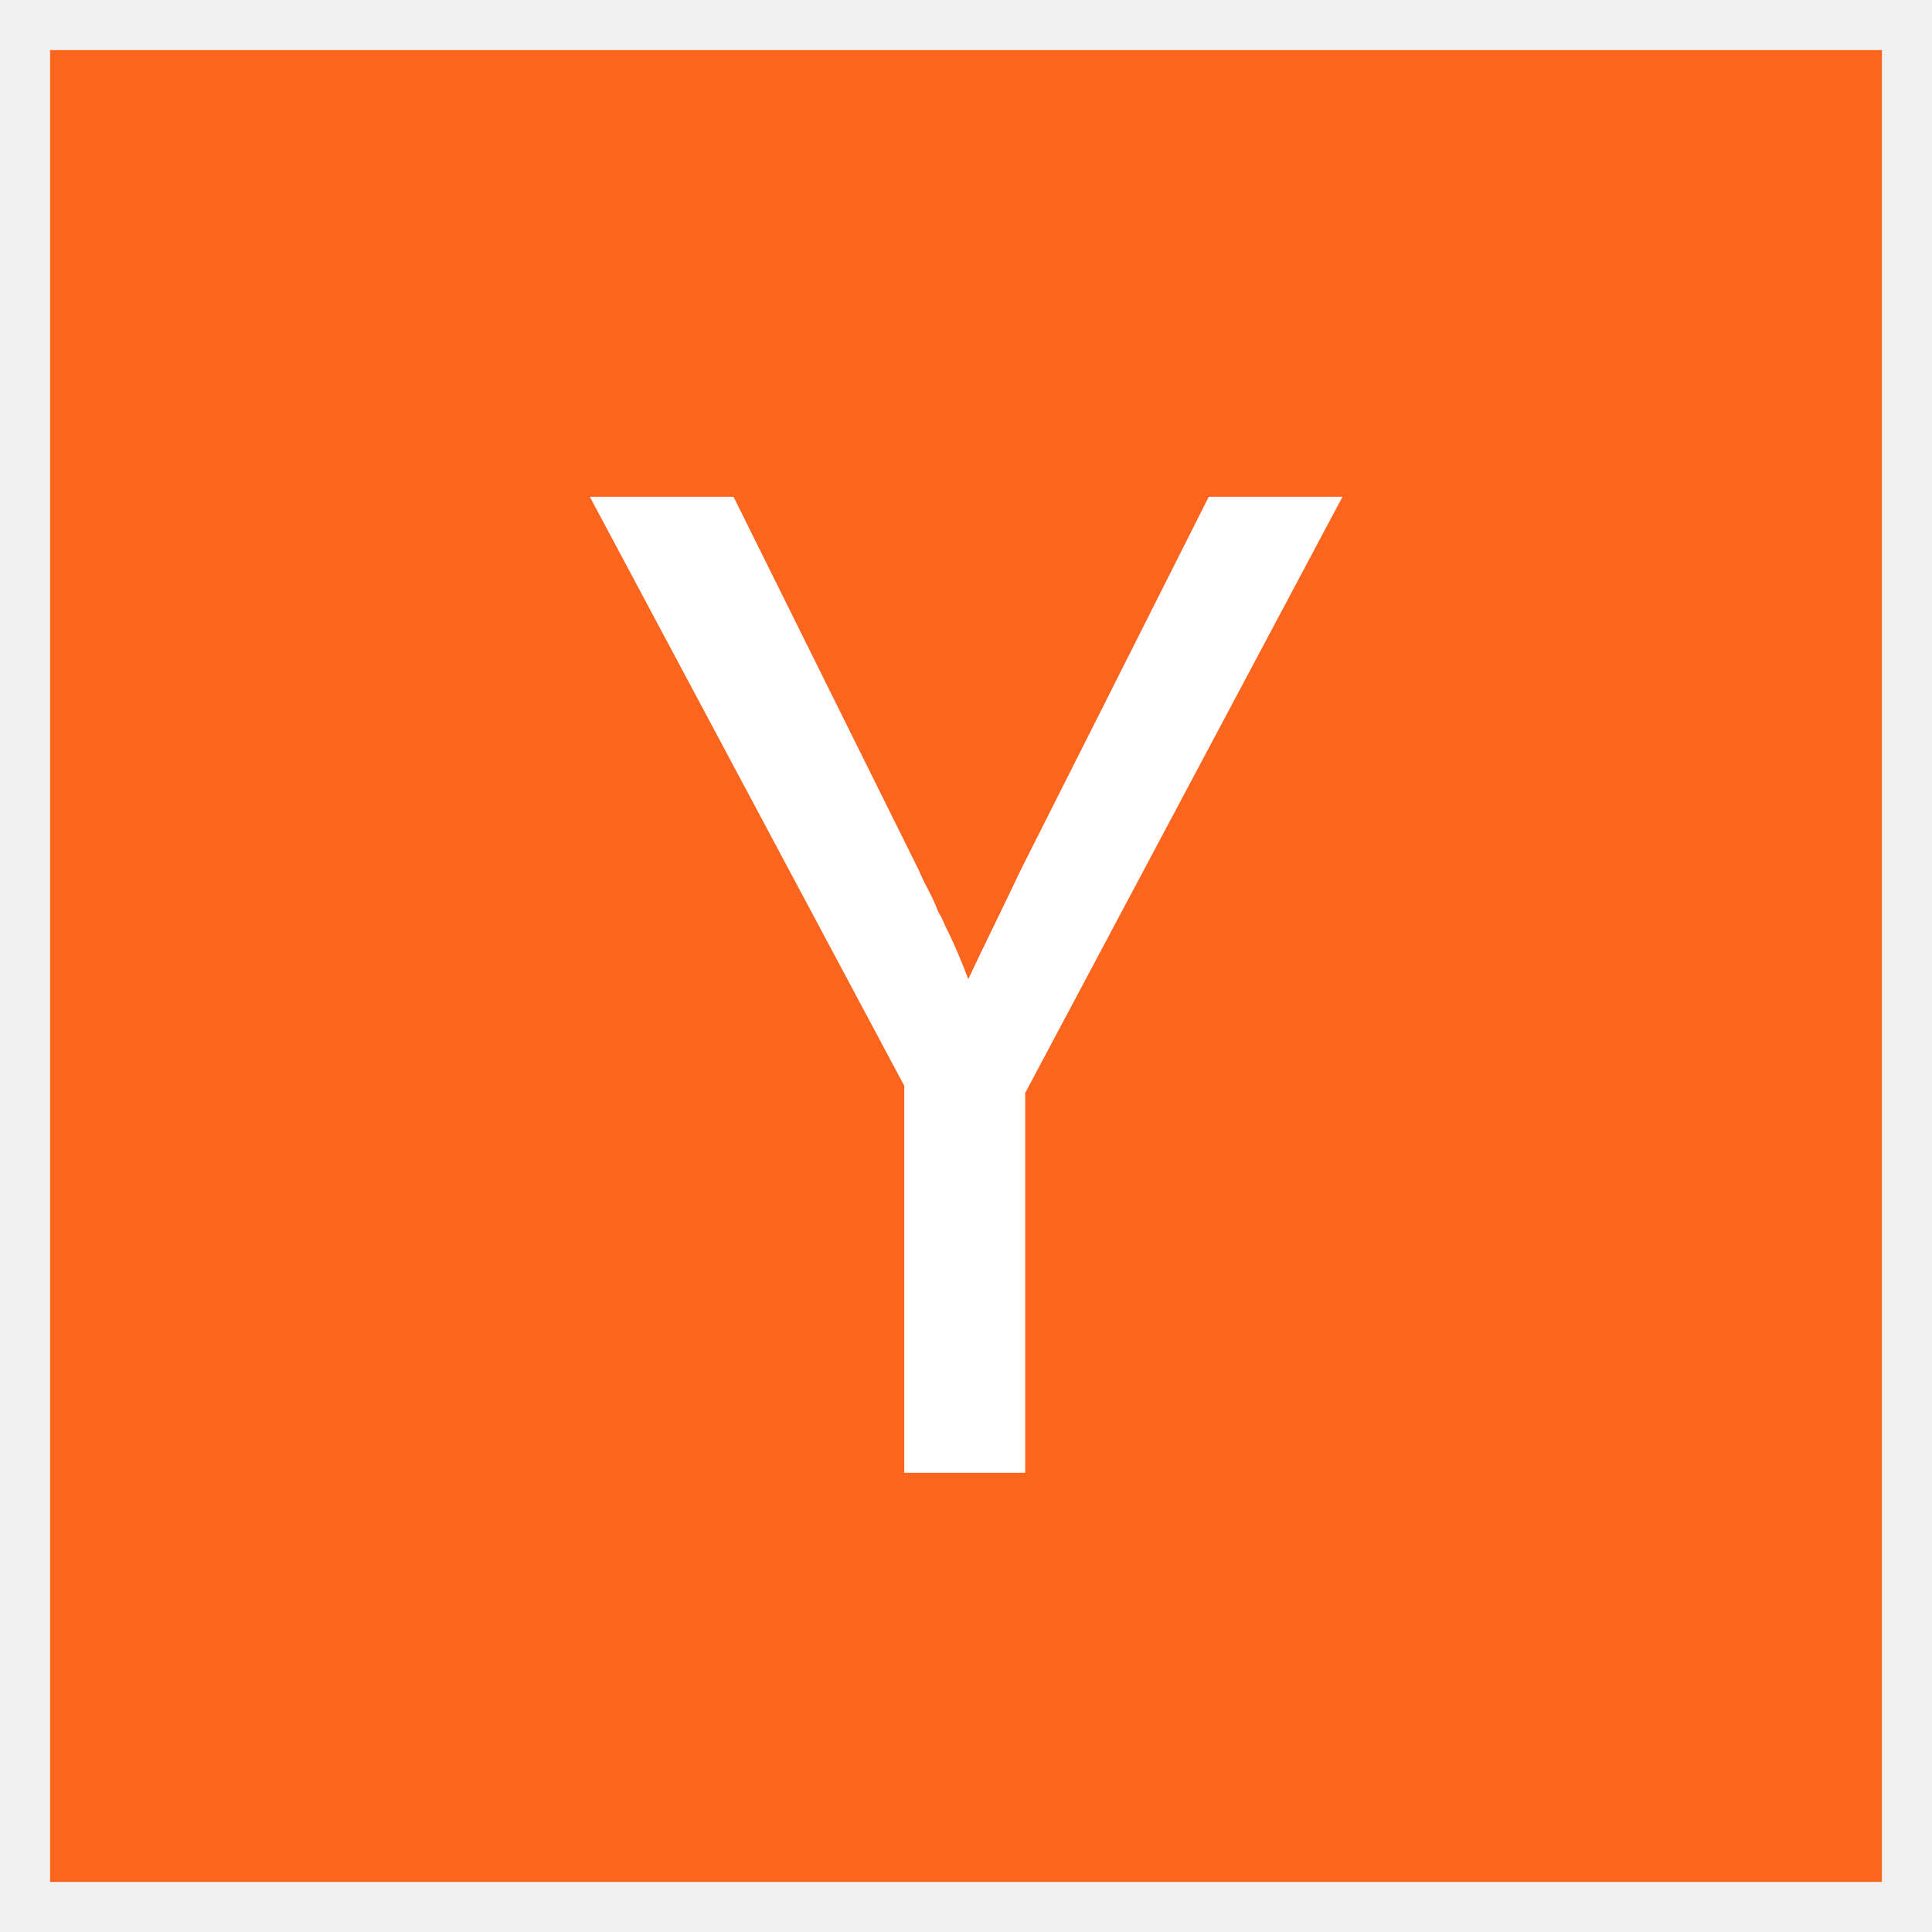
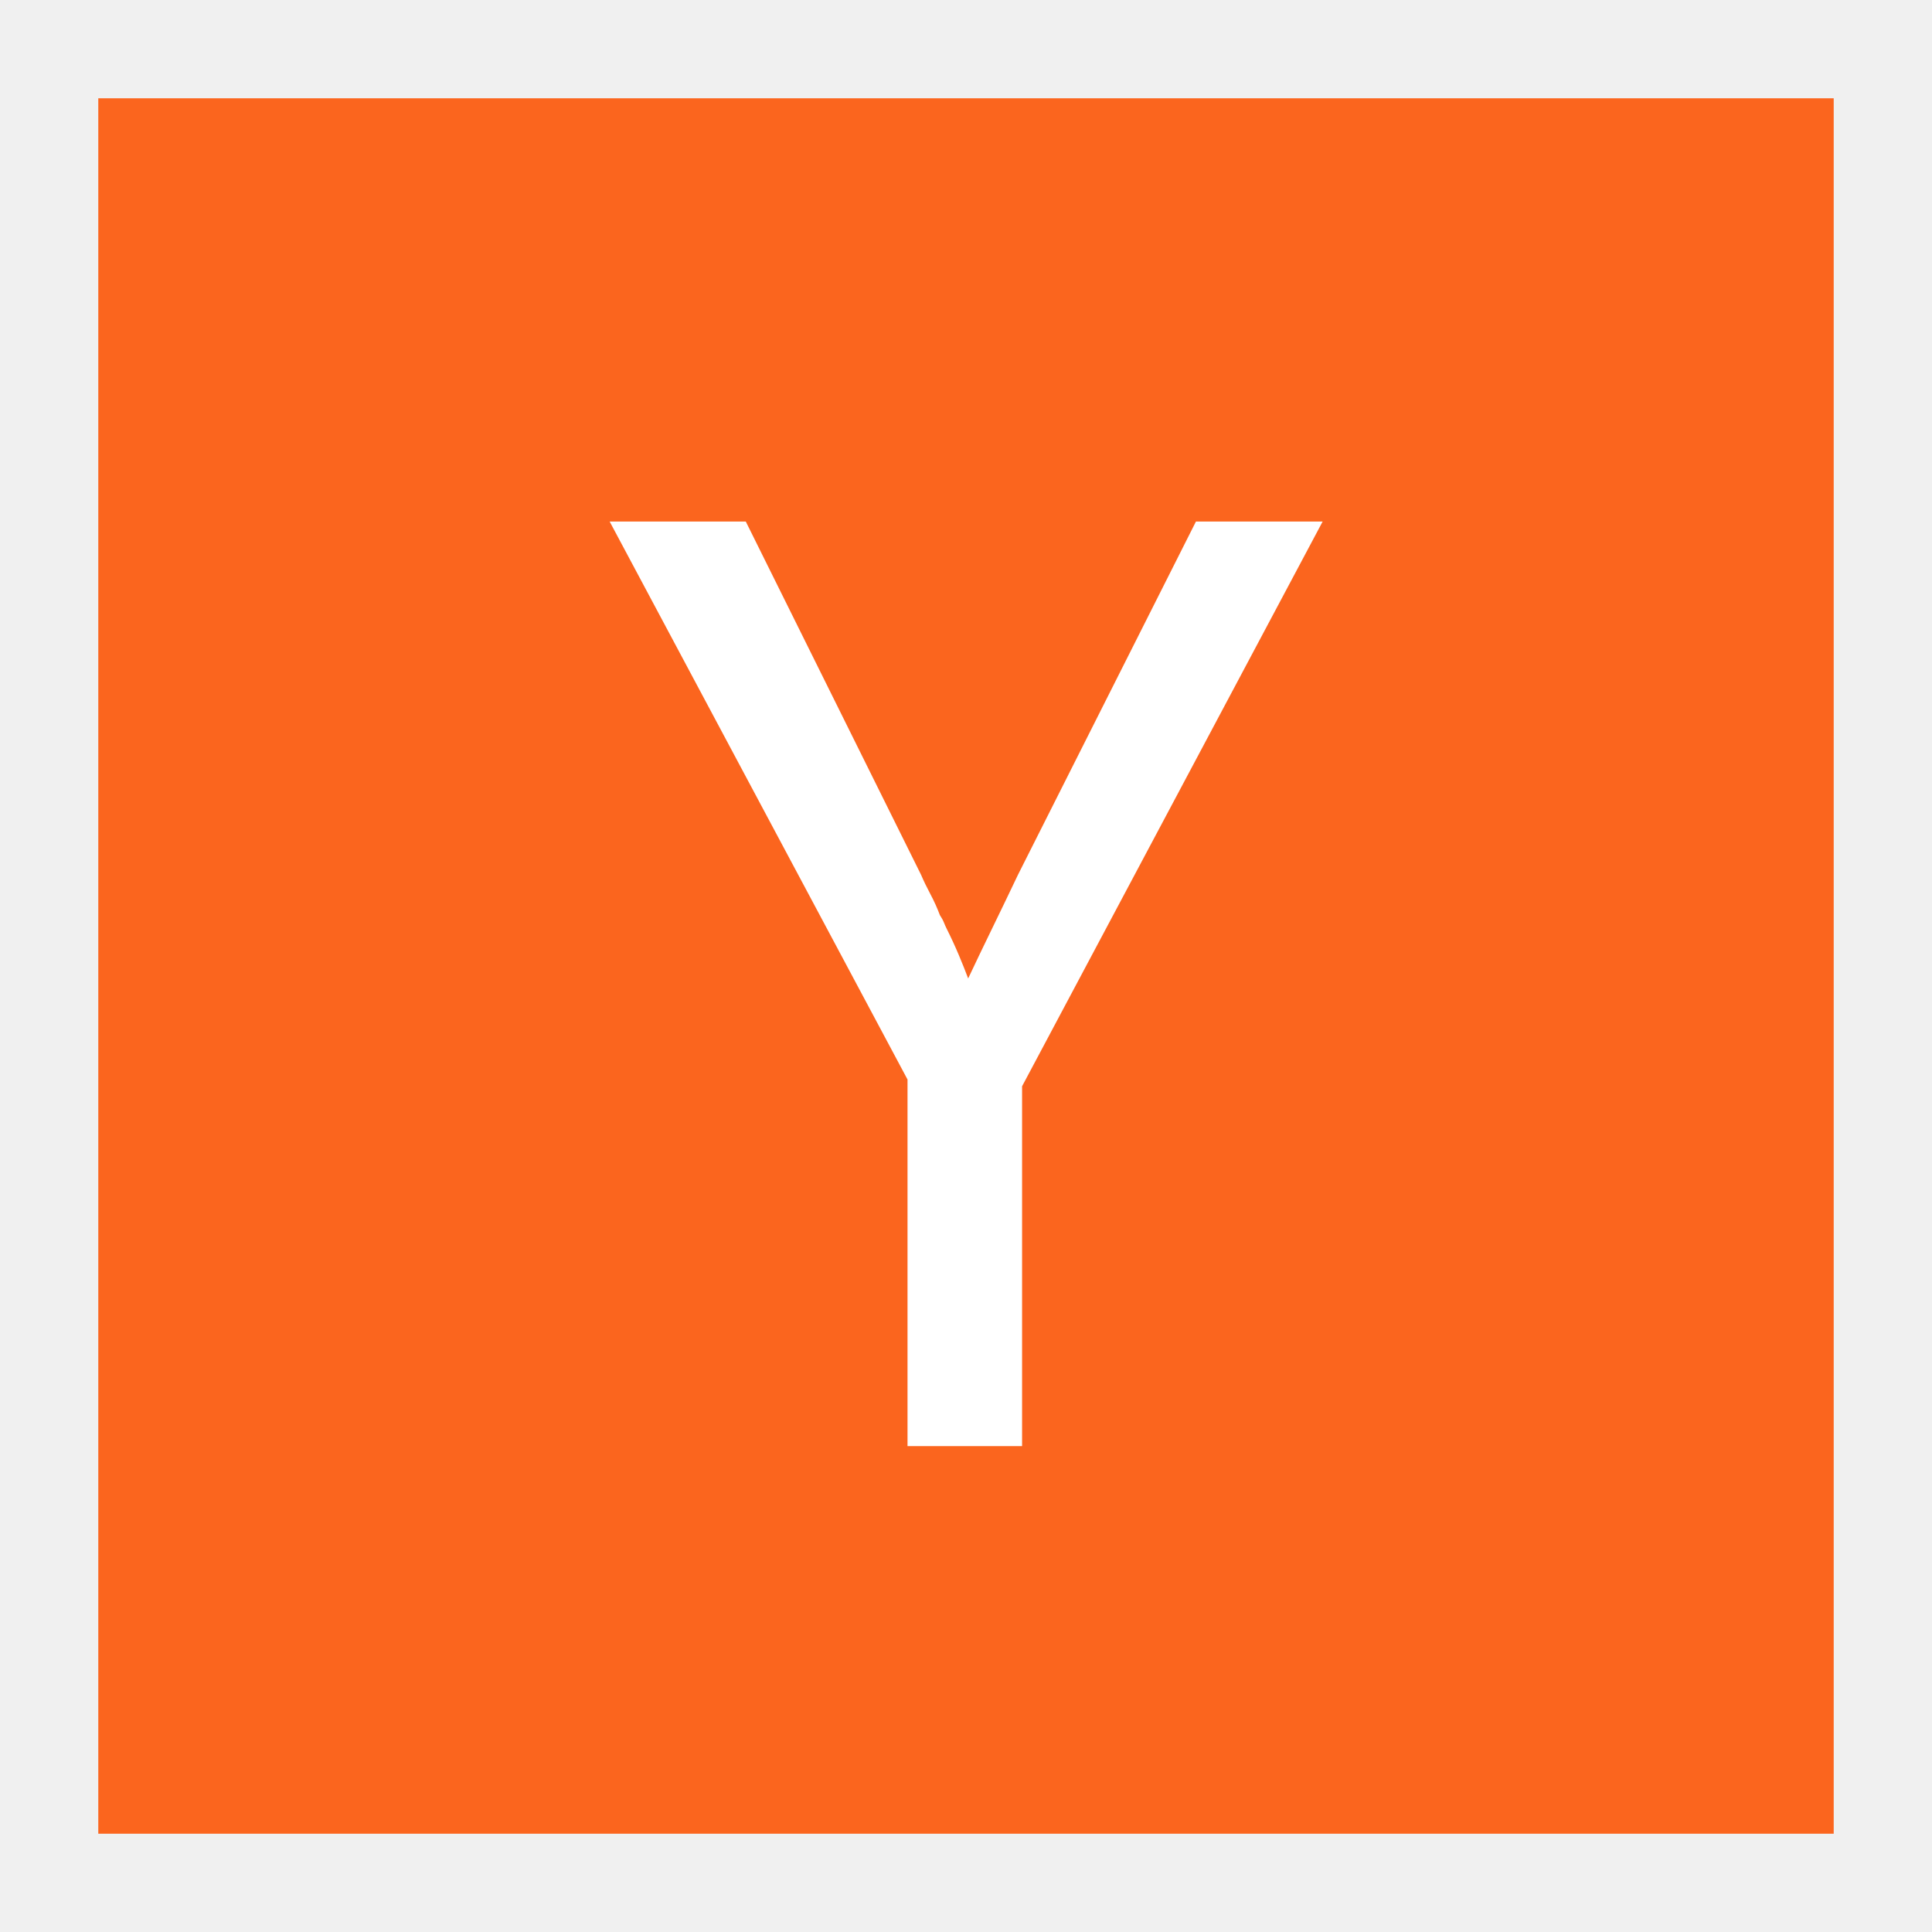
- <svg xmlns="http://www.w3.org/2000/svg" width="300" height="300" viewBox="0 0 270 270" version="1.1" preserveAspectRatio="xMidYMid" id="svg8">
+ <svg xmlns="http://www.w3.org/2000/svg" width="300" height="300" viewBox="0 0 285 285" version="1.1" preserveAspectRatio="xMidYMid" id="svg8">
  <defs id="defs12" />
-   <g id="g6" transform="translate(7,7)">
+   <g id="g6" transform="translate(14.5,14.5)">
    <rect x="0" y="0" width="256" height="256" id="rect2" style="fill:#fb651e" />
    <path d="M 119.374,144.746 75.433,62.432 h 20.081 l 25.847,52.093 c 0.398,0.928 0.862,1.889 1.392,2.883 0.53,0.994 0.994,2.021 1.392,3.082 0.265,0.398 0.464,0.762 0.596,1.094 0.133,0.331 0.265,0.63 0.398,0.895 0.663,1.326 1.259,2.618 1.789,3.877 0.53,1.259 0.994,2.419 1.392,3.479 1.06,-2.253 2.22,-4.672 3.479,-7.257 1.259,-2.585 2.552,-5.269 3.877,-8.052 l 26.245,-52.093 h 18.69 l -44.338,83.308 v 53.087 h -16.9 z" id="path4" style="fill:#ffffff" />
  </g>
</svg>
